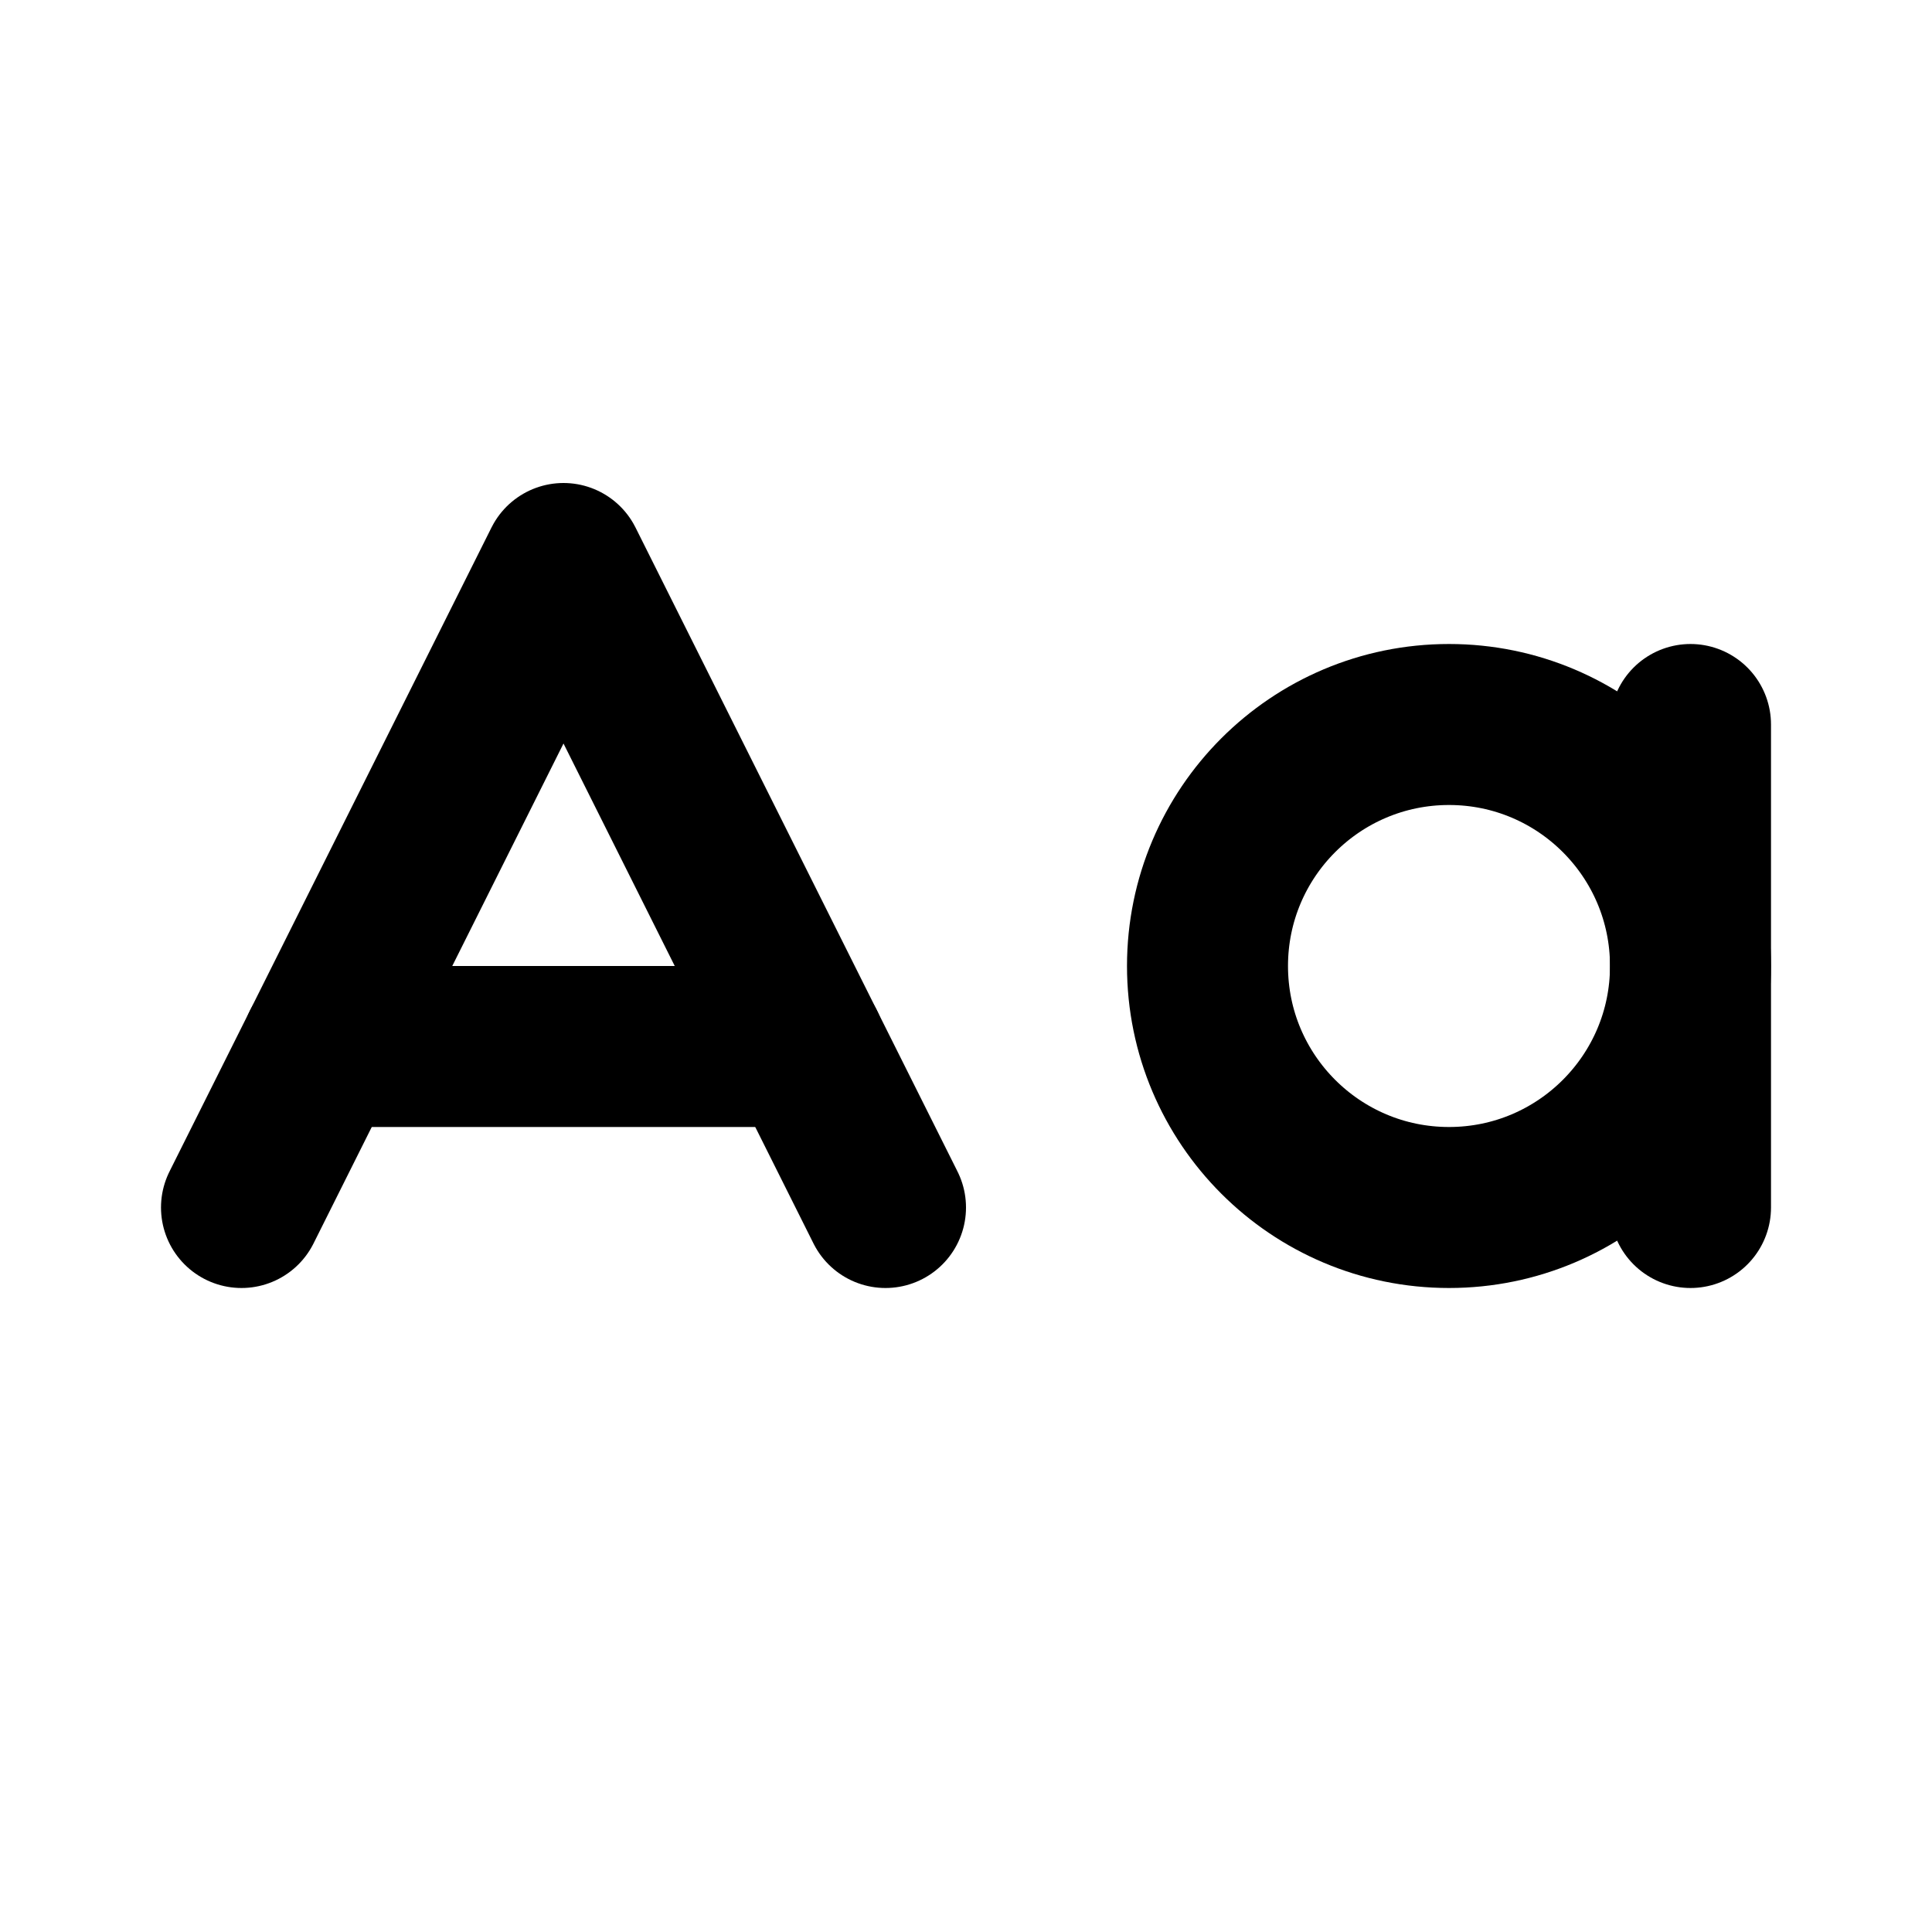
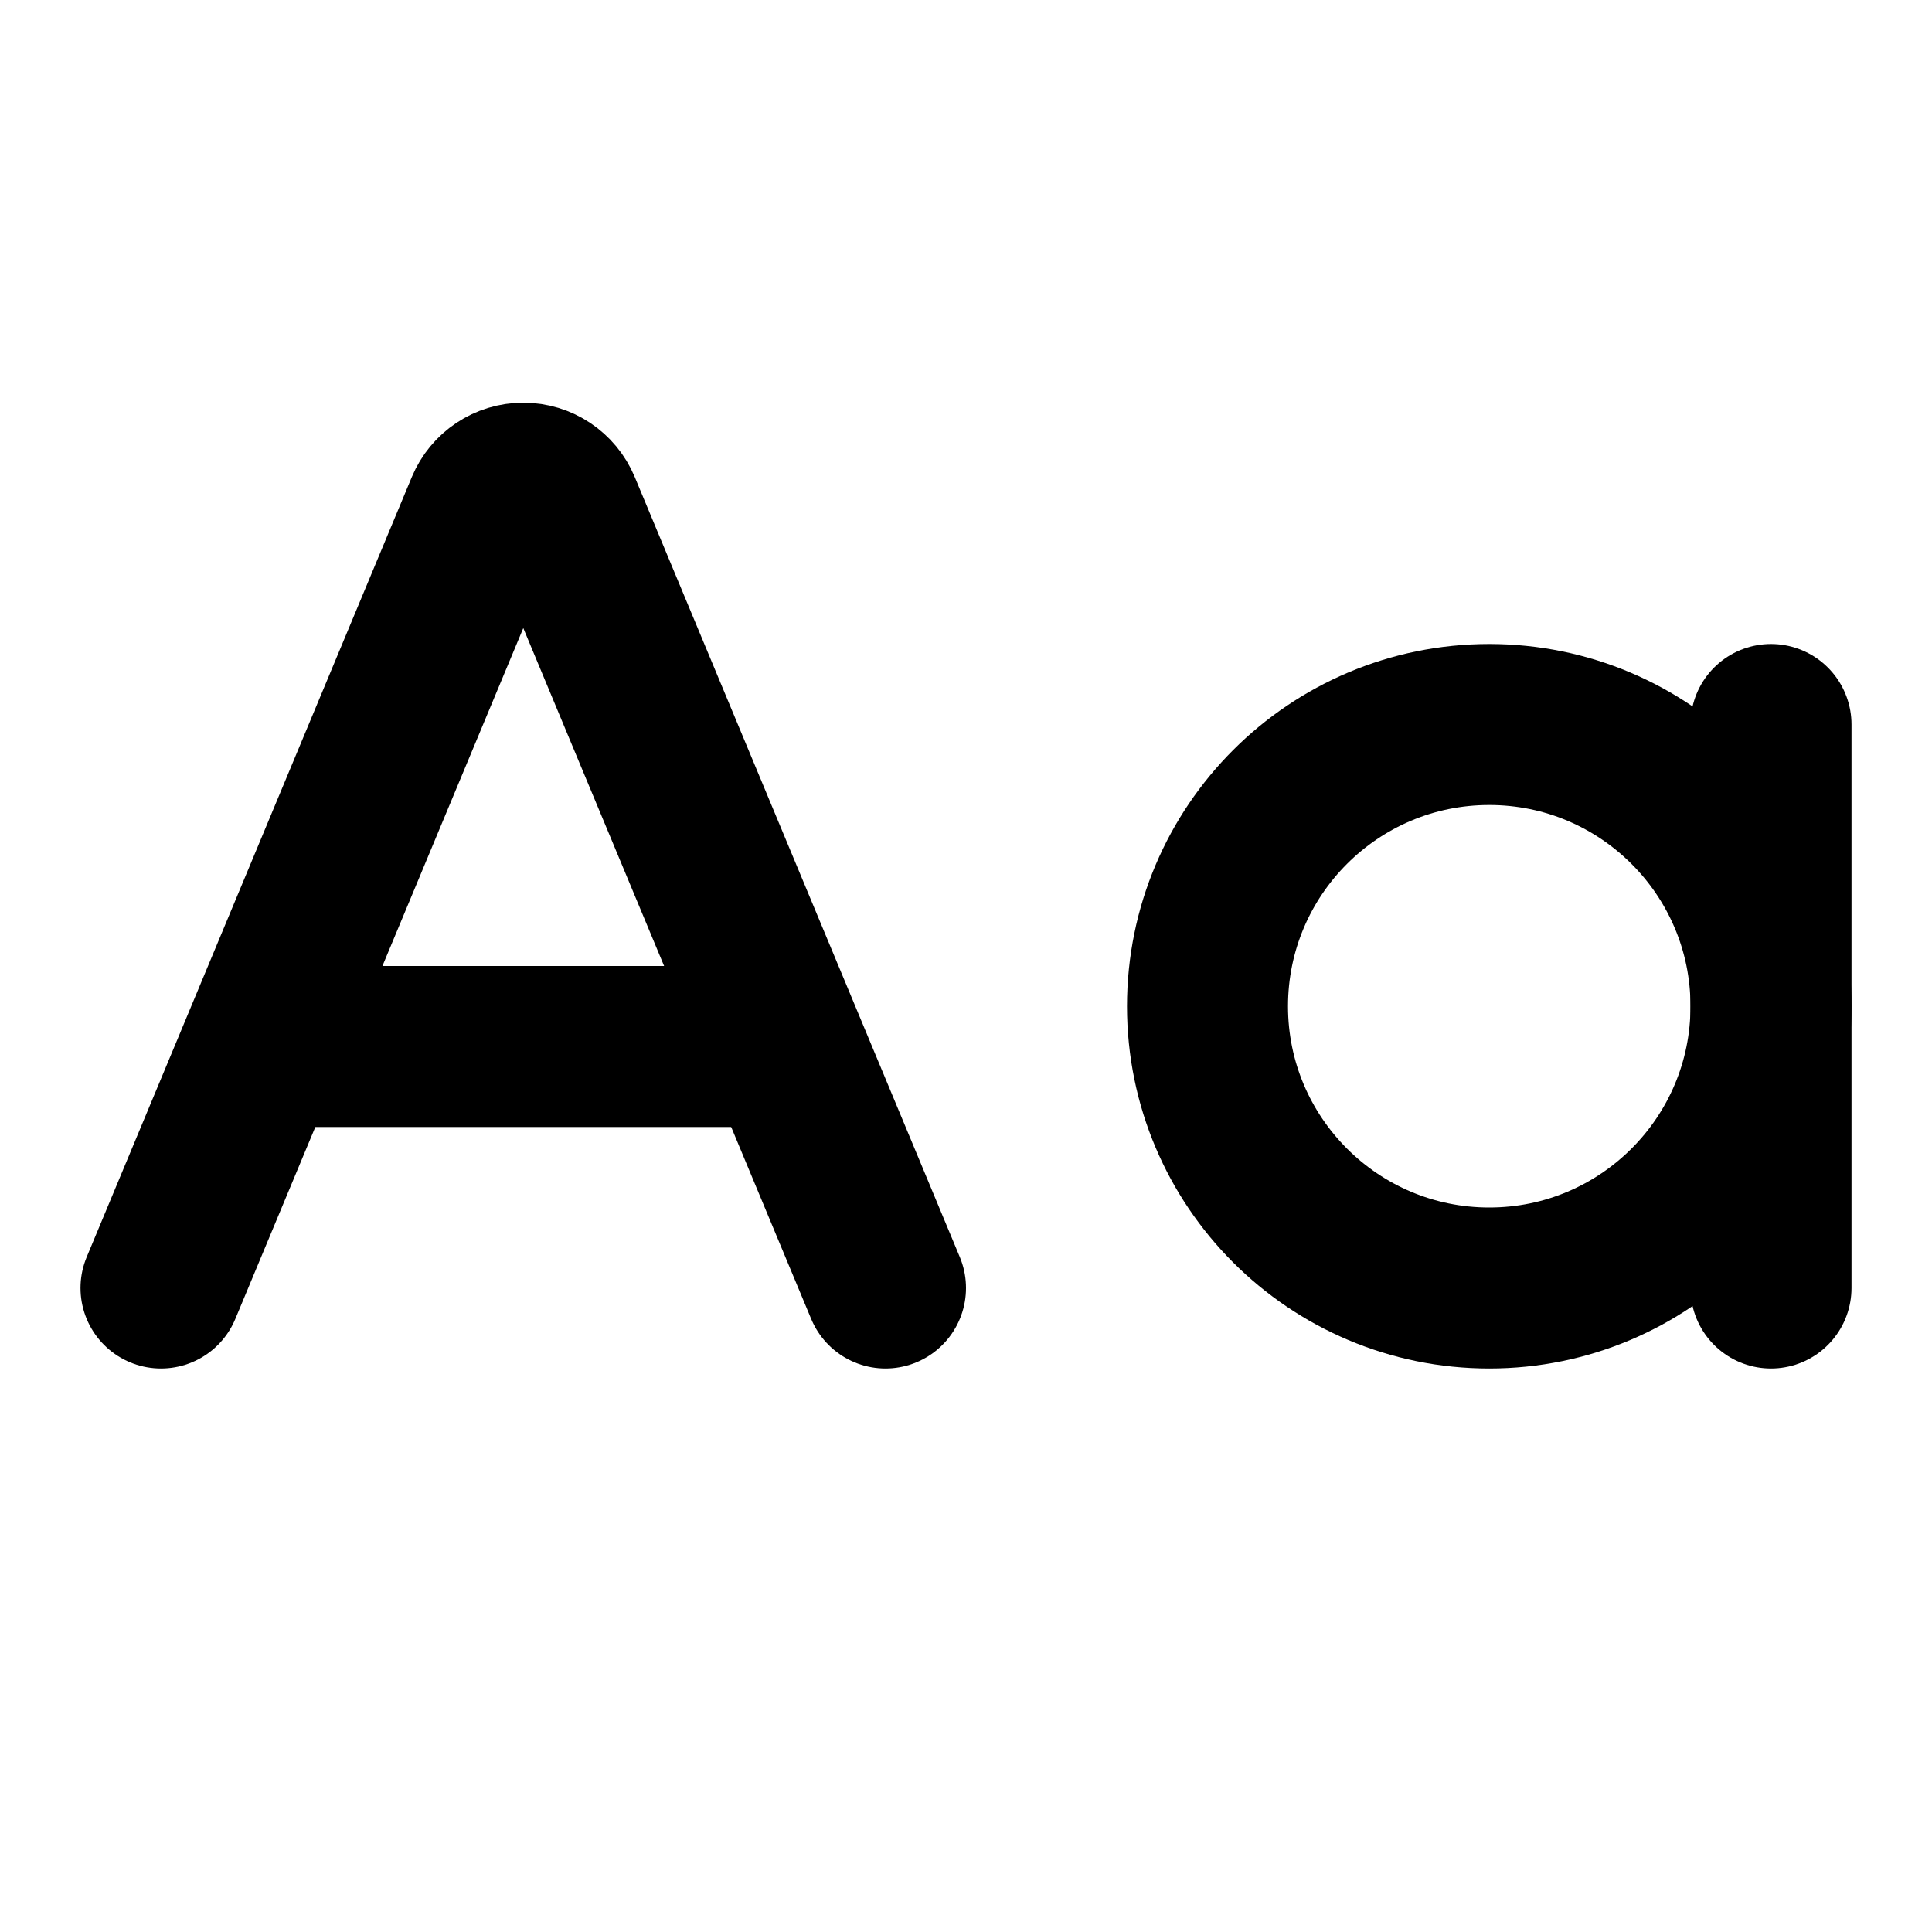
<svg xmlns="http://www.w3.org/2000/svg" width="24" height="24" viewBox="0 0 24 24" fill="none" stroke="currentColor" stroke-width="2" stroke-linecap="round" stroke-linejoin="round">
-   <path d="m3 15 4-8 4 8" />
-   <path d="M4 13h6" />
-   <circle cx="18" cy="12" r="3" />
-   <path d="M21 9v6" />
+   <path d="m2 16 4.039-9.69a.5.5 0 0 1 .923 0L11 16" />
+   <path d="M22 9v7" />
+   <path d="M3.304 13h6.392" />
+   <circle cx="18.5" cy="12.5" r="3.5" />
</svg>
